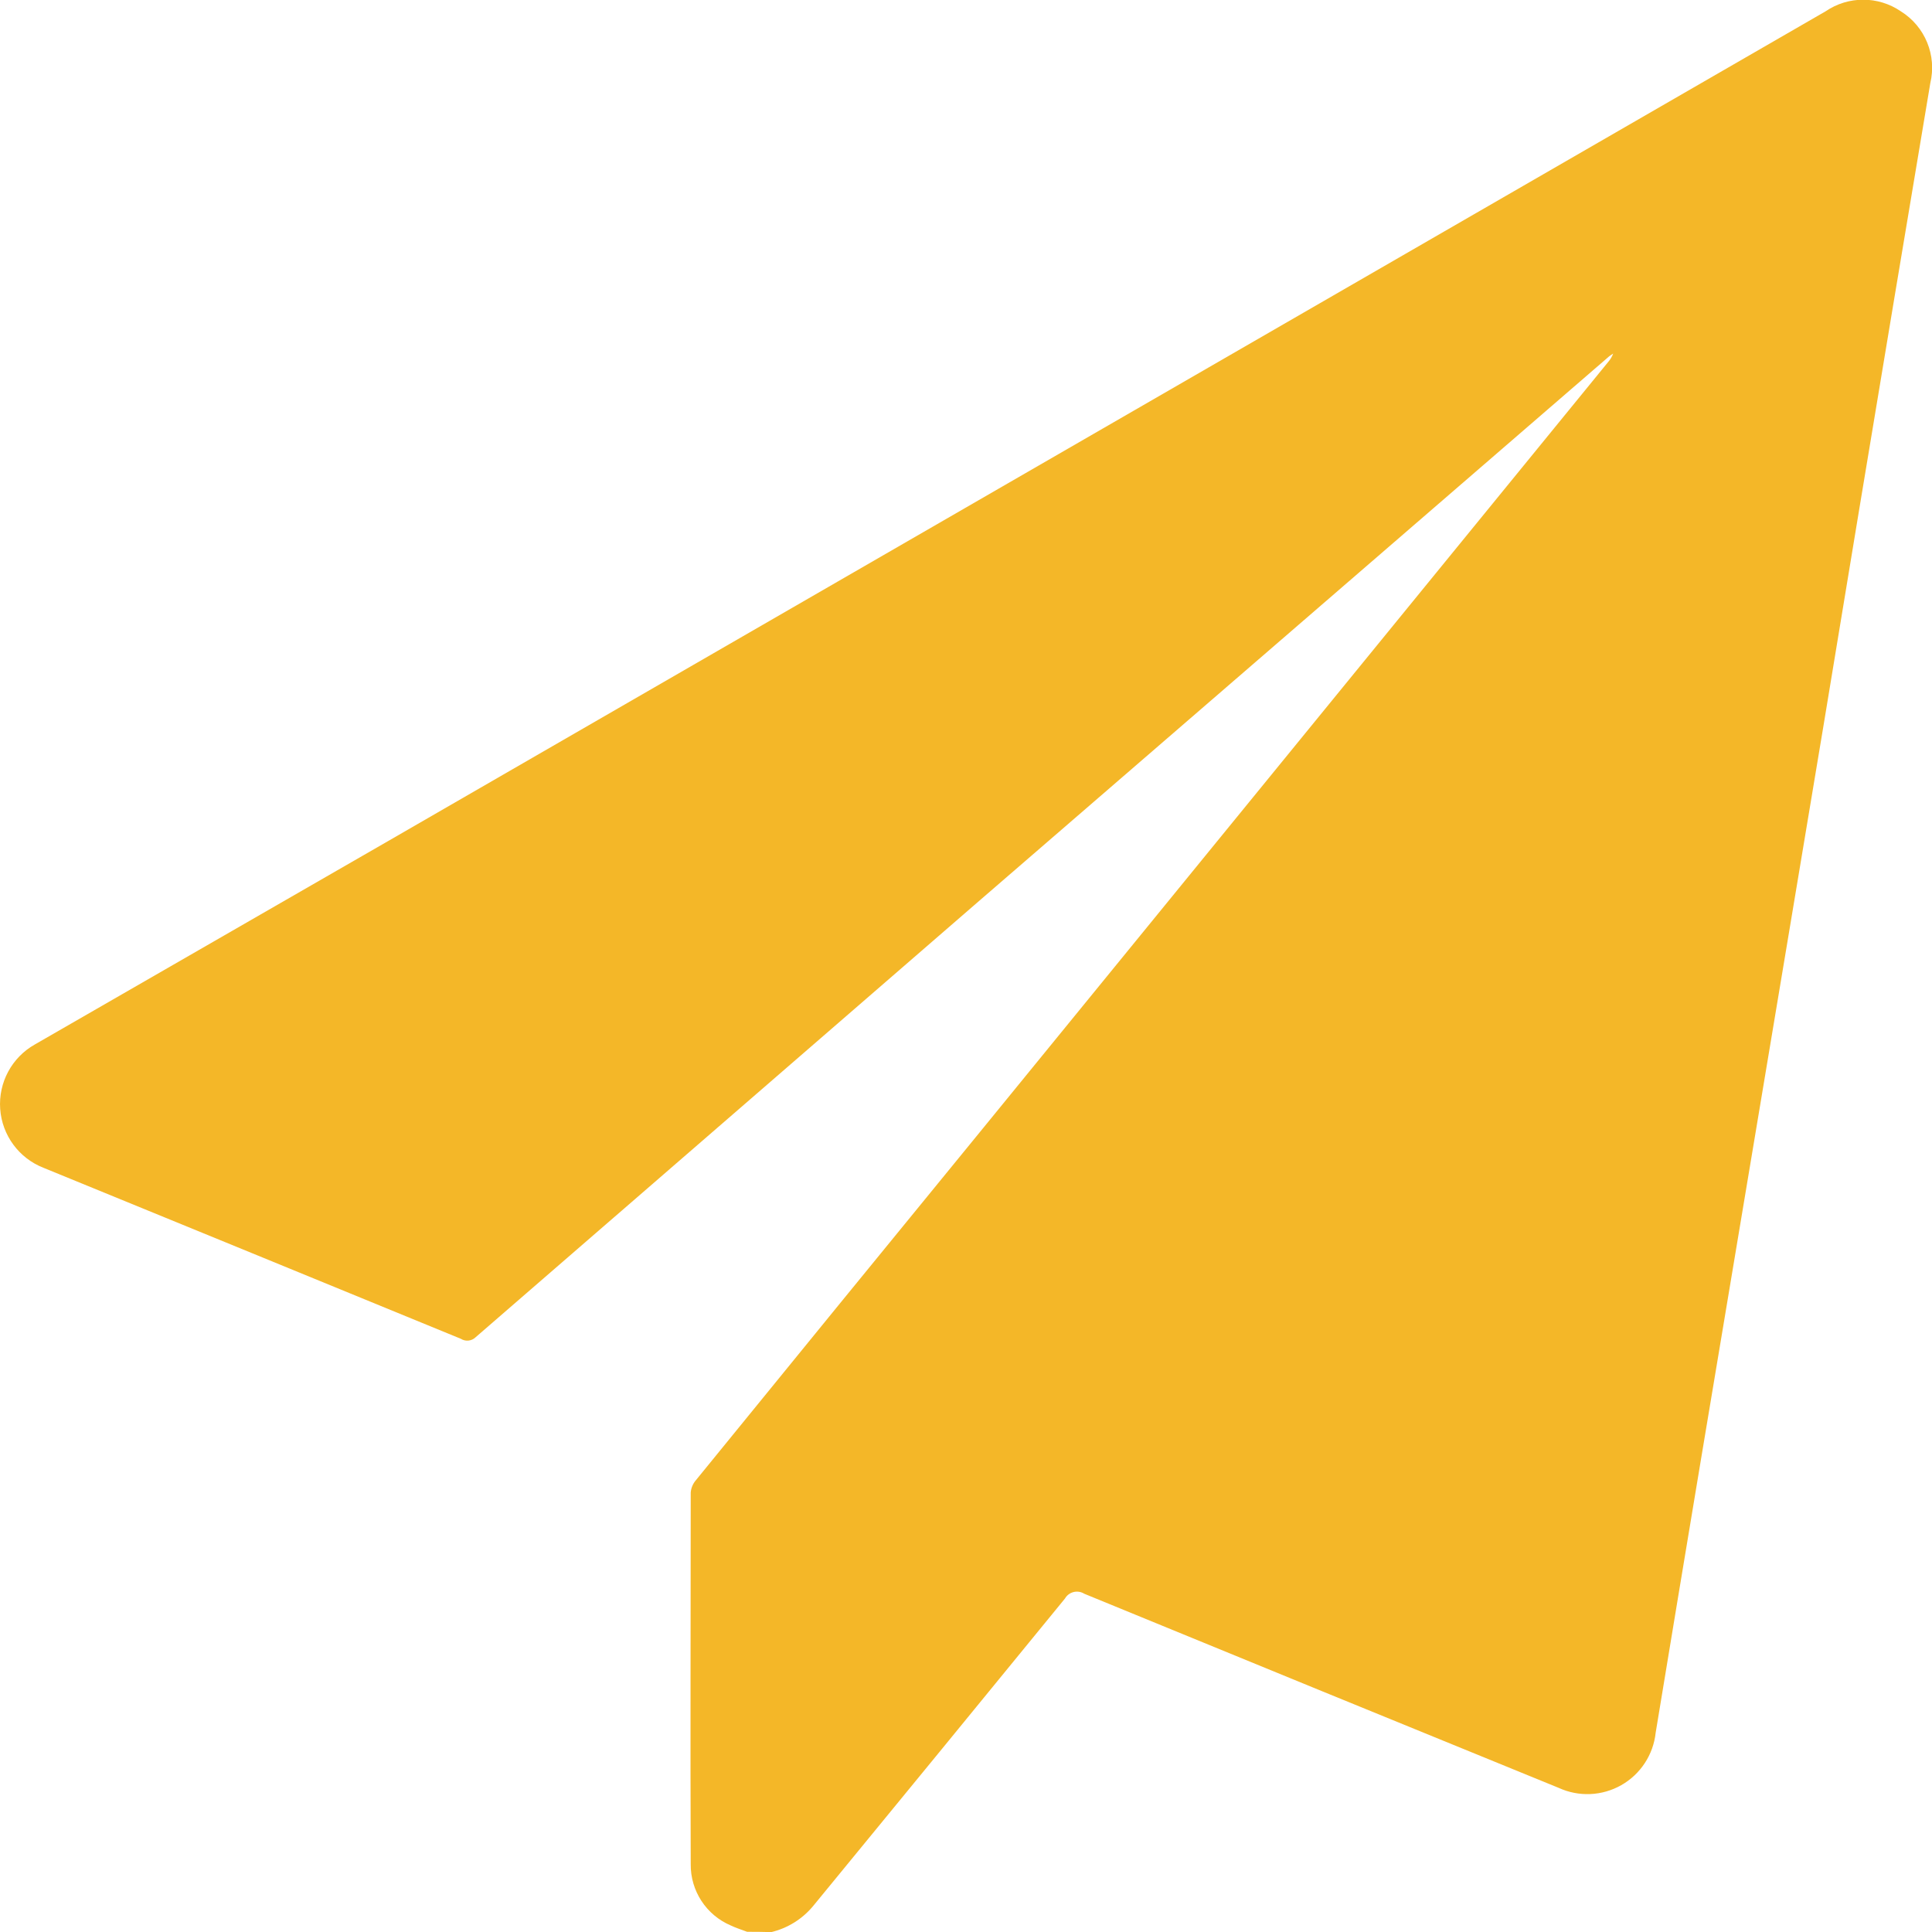
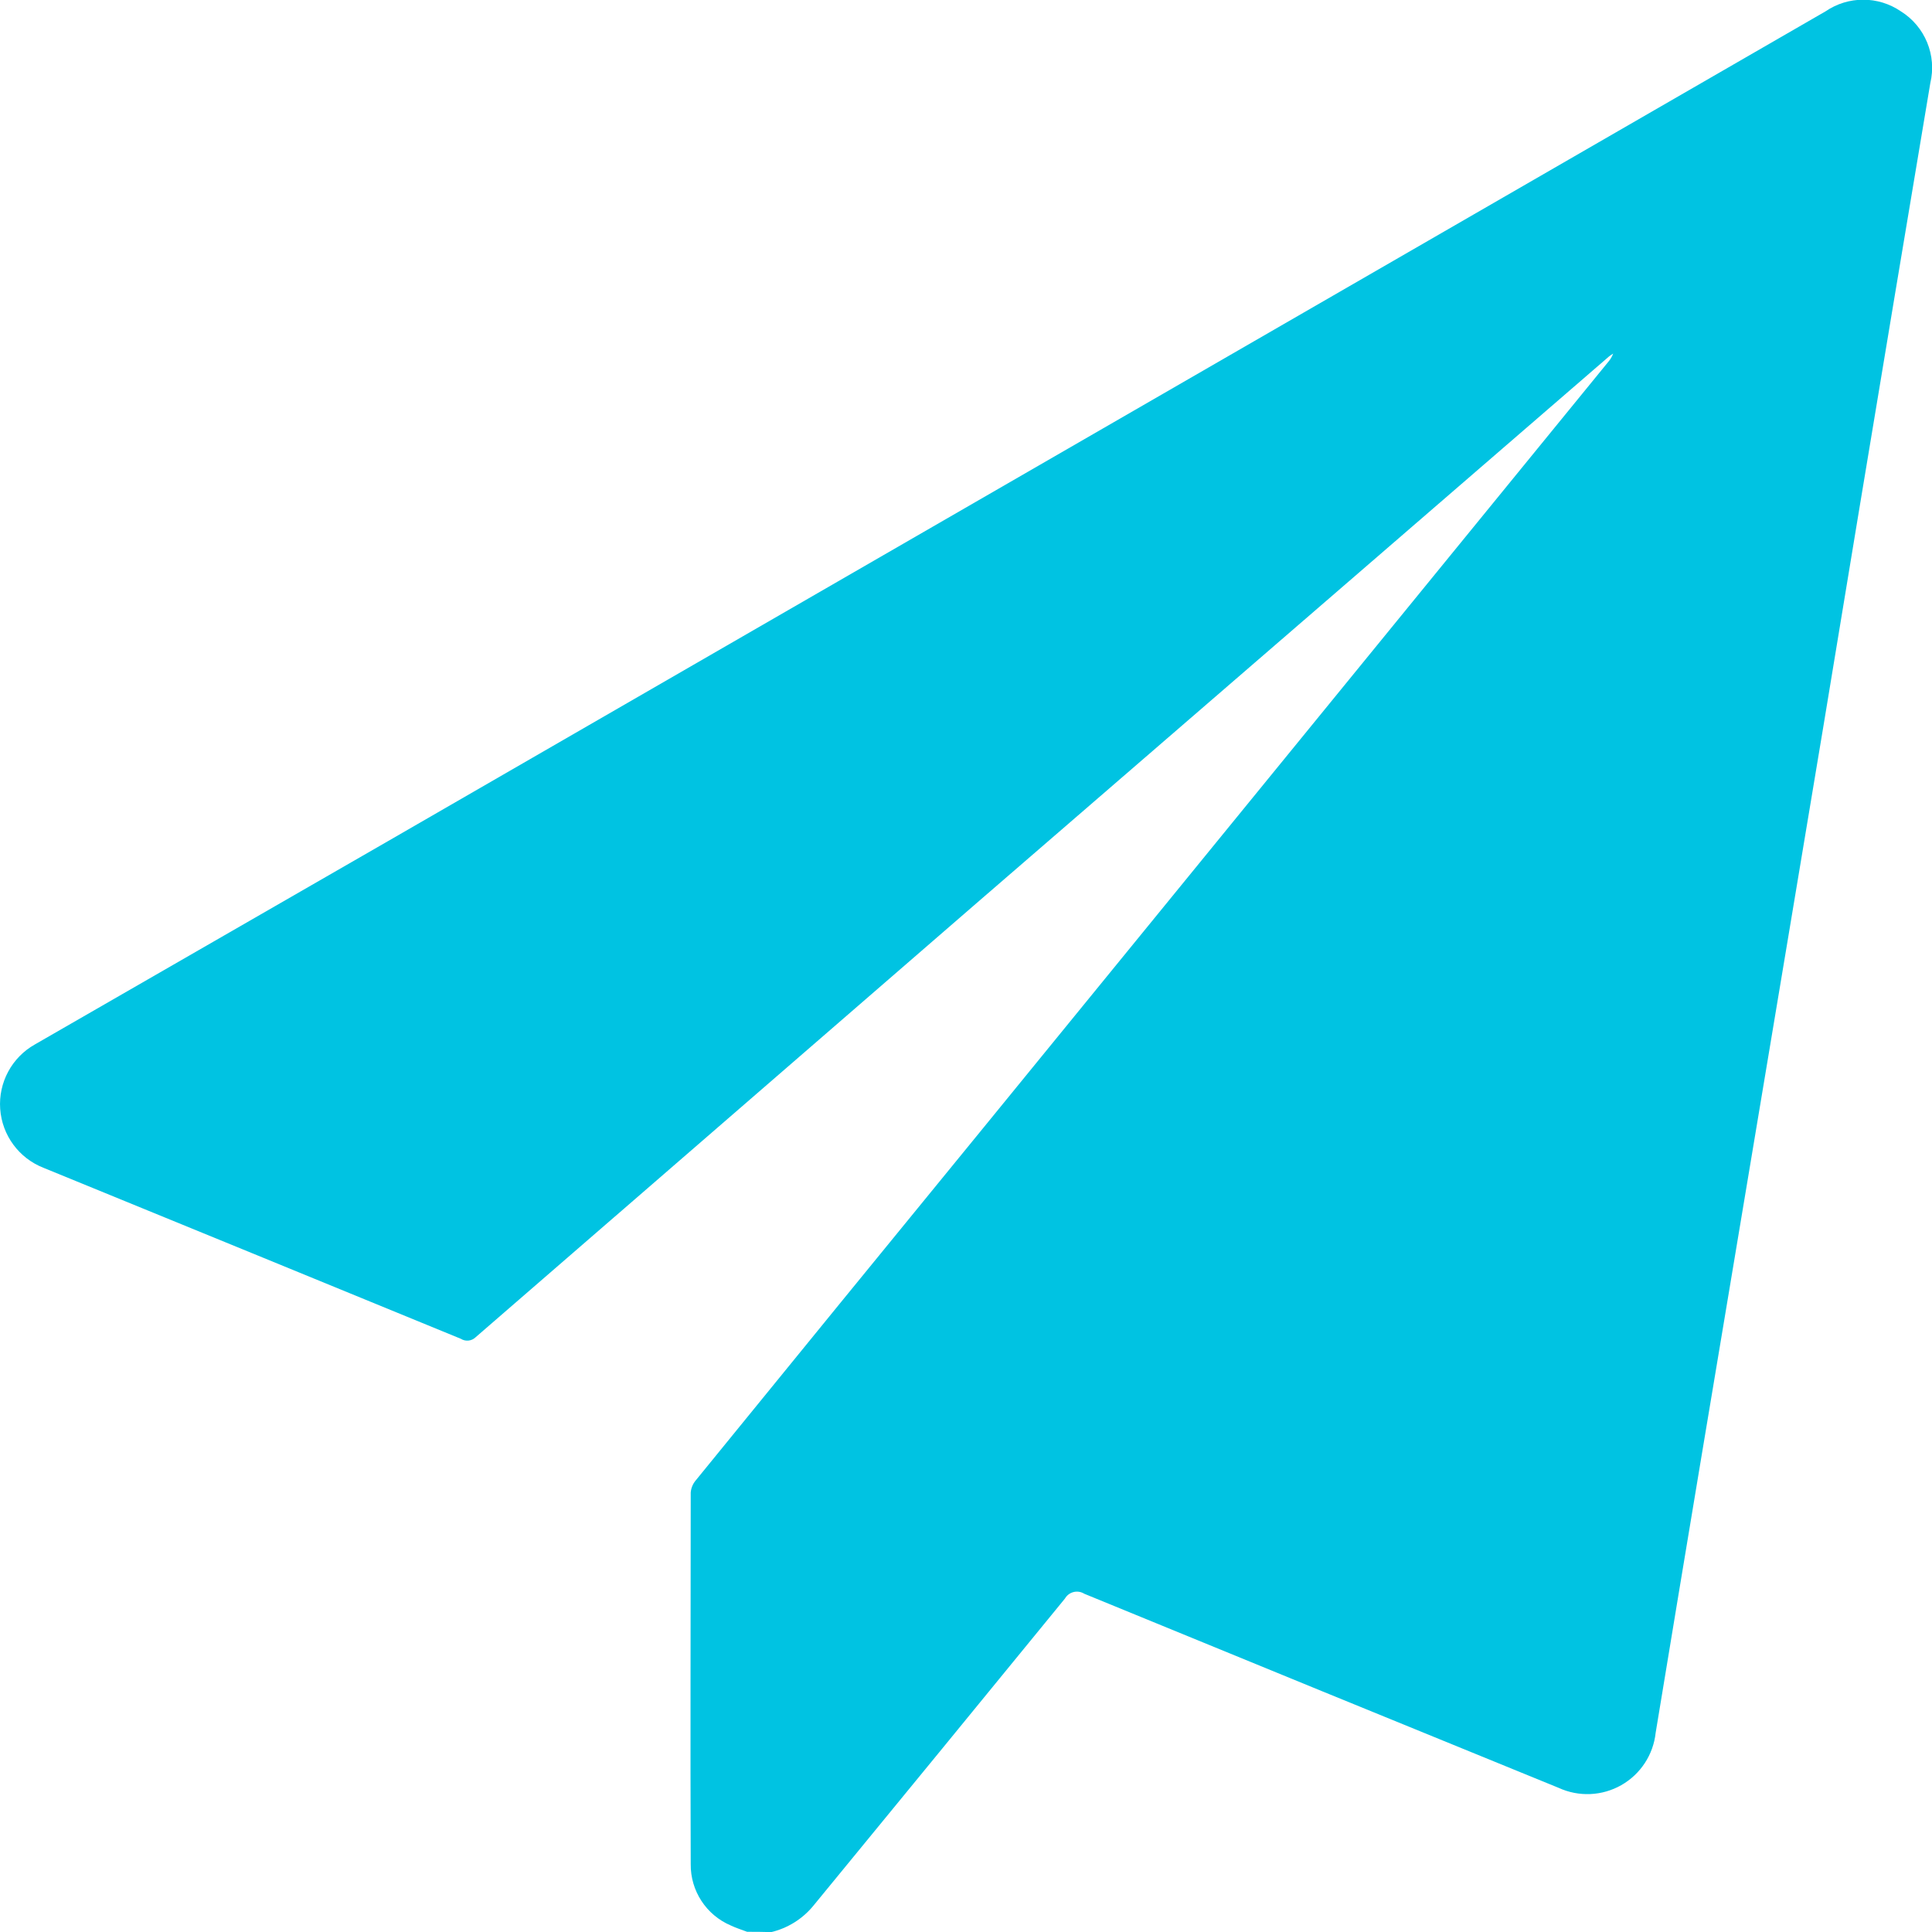
<svg xmlns="http://www.w3.org/2000/svg" viewBox="0 0 19.28 19.283">
  <defs>
-     <style>.a{fill:#f4b728;}</style>
+     <style>.a{fill:#00C3E2;}</style>
  </defs>
  <g transform="translate(0 0)">
    <path class="a" d="M7.454,19.286c-.055-.021-.111-.038-.163-.063a.657.657,0,0,1-.4-.613c-.005-1.236,0-2.472,0-3.708a.213.213,0,0,1,.049-.12q1.437-1.766,2.878-3.528l6.229-7.635a.277.277,0,0,0,.051-.085.5.5,0,0,0-.042.029L9.744,9.019q-2.5,2.166-5,4.333a.12.12,0,0,1-.148.015Q2.513,12.512.432,11.661a.683.683,0,0,1-.086-1.232L3.87,8.4,18.218.118a.666.666,0,0,1,.751,0,.663.663,0,0,1,.294.717q-.356,2.122-.708,4.245Q18.2,7.241,17.838,9.4q-.428,2.568-.858,5.136-.23,1.38-.458,2.763a.686.686,0,0,1-.969.55q-2.369-.966-4.734-1.937a.138.138,0,0,0-.193.048q-1.254,1.535-2.511,3.066a.778.778,0,0,1-.424.264C7.612,19.286,7.533,19.286,7.454,19.286Z" transform="translate(0.003 -0.005)" />
  </g>
</svg>
